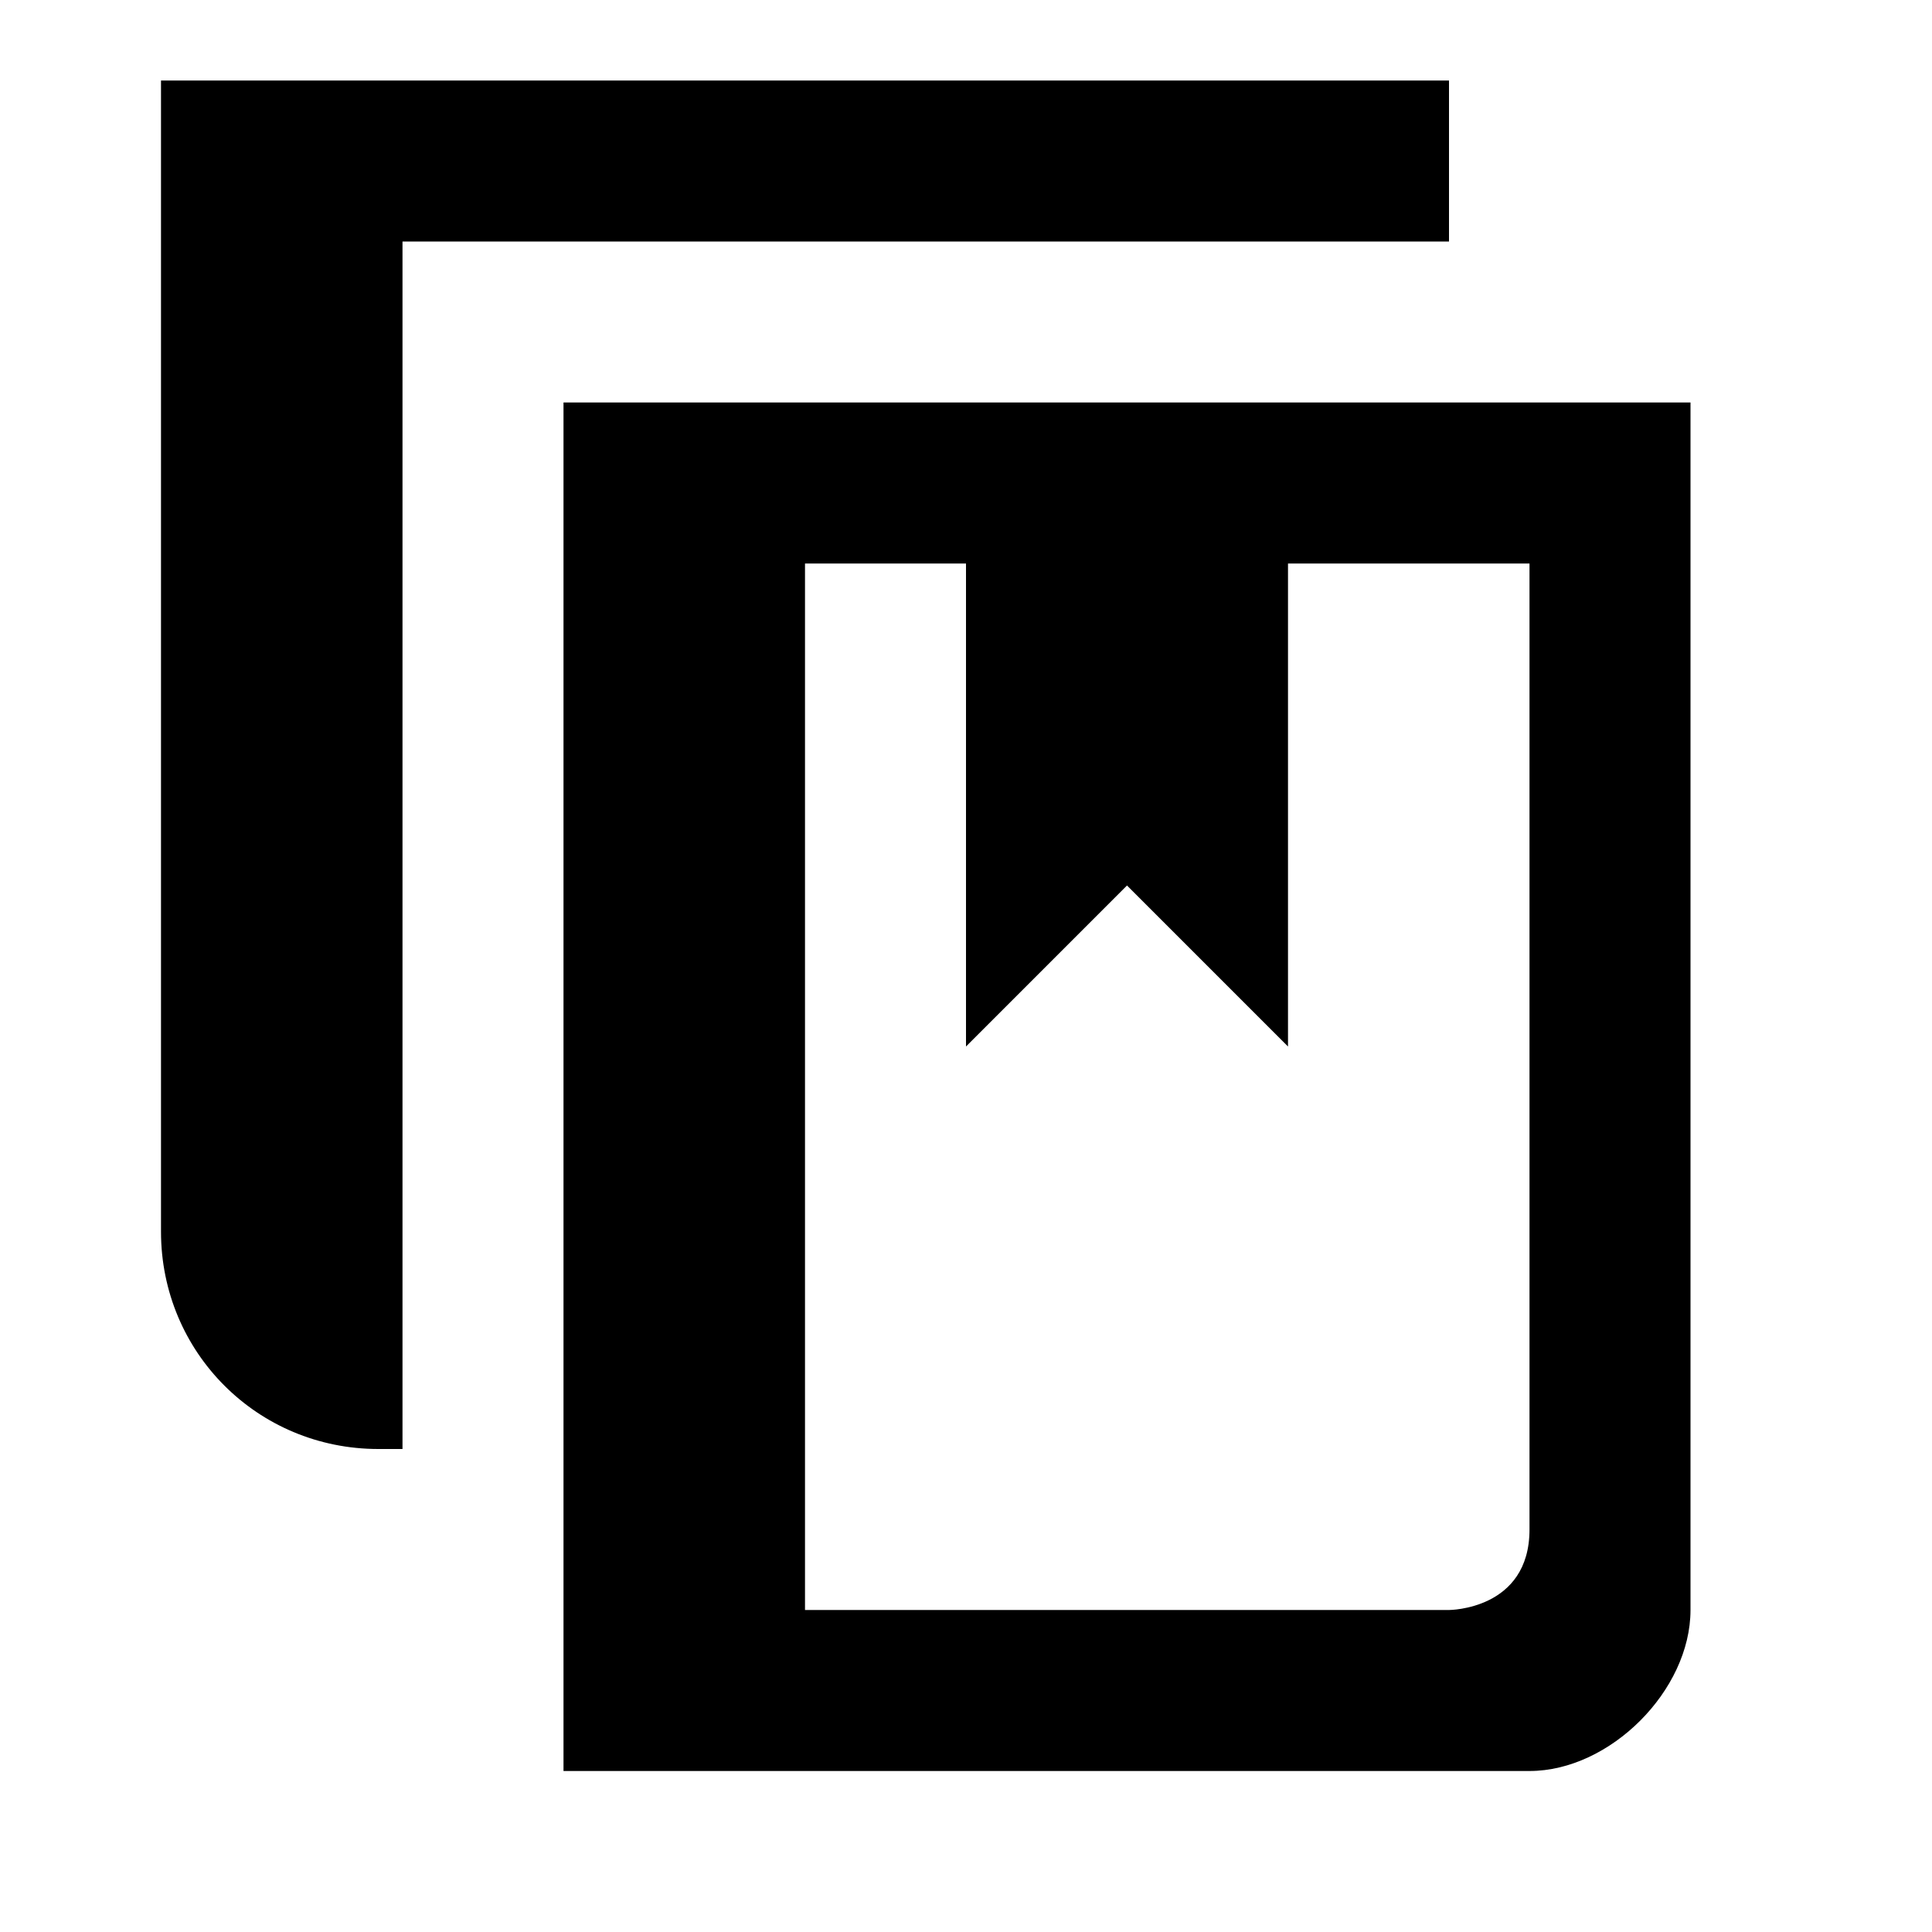
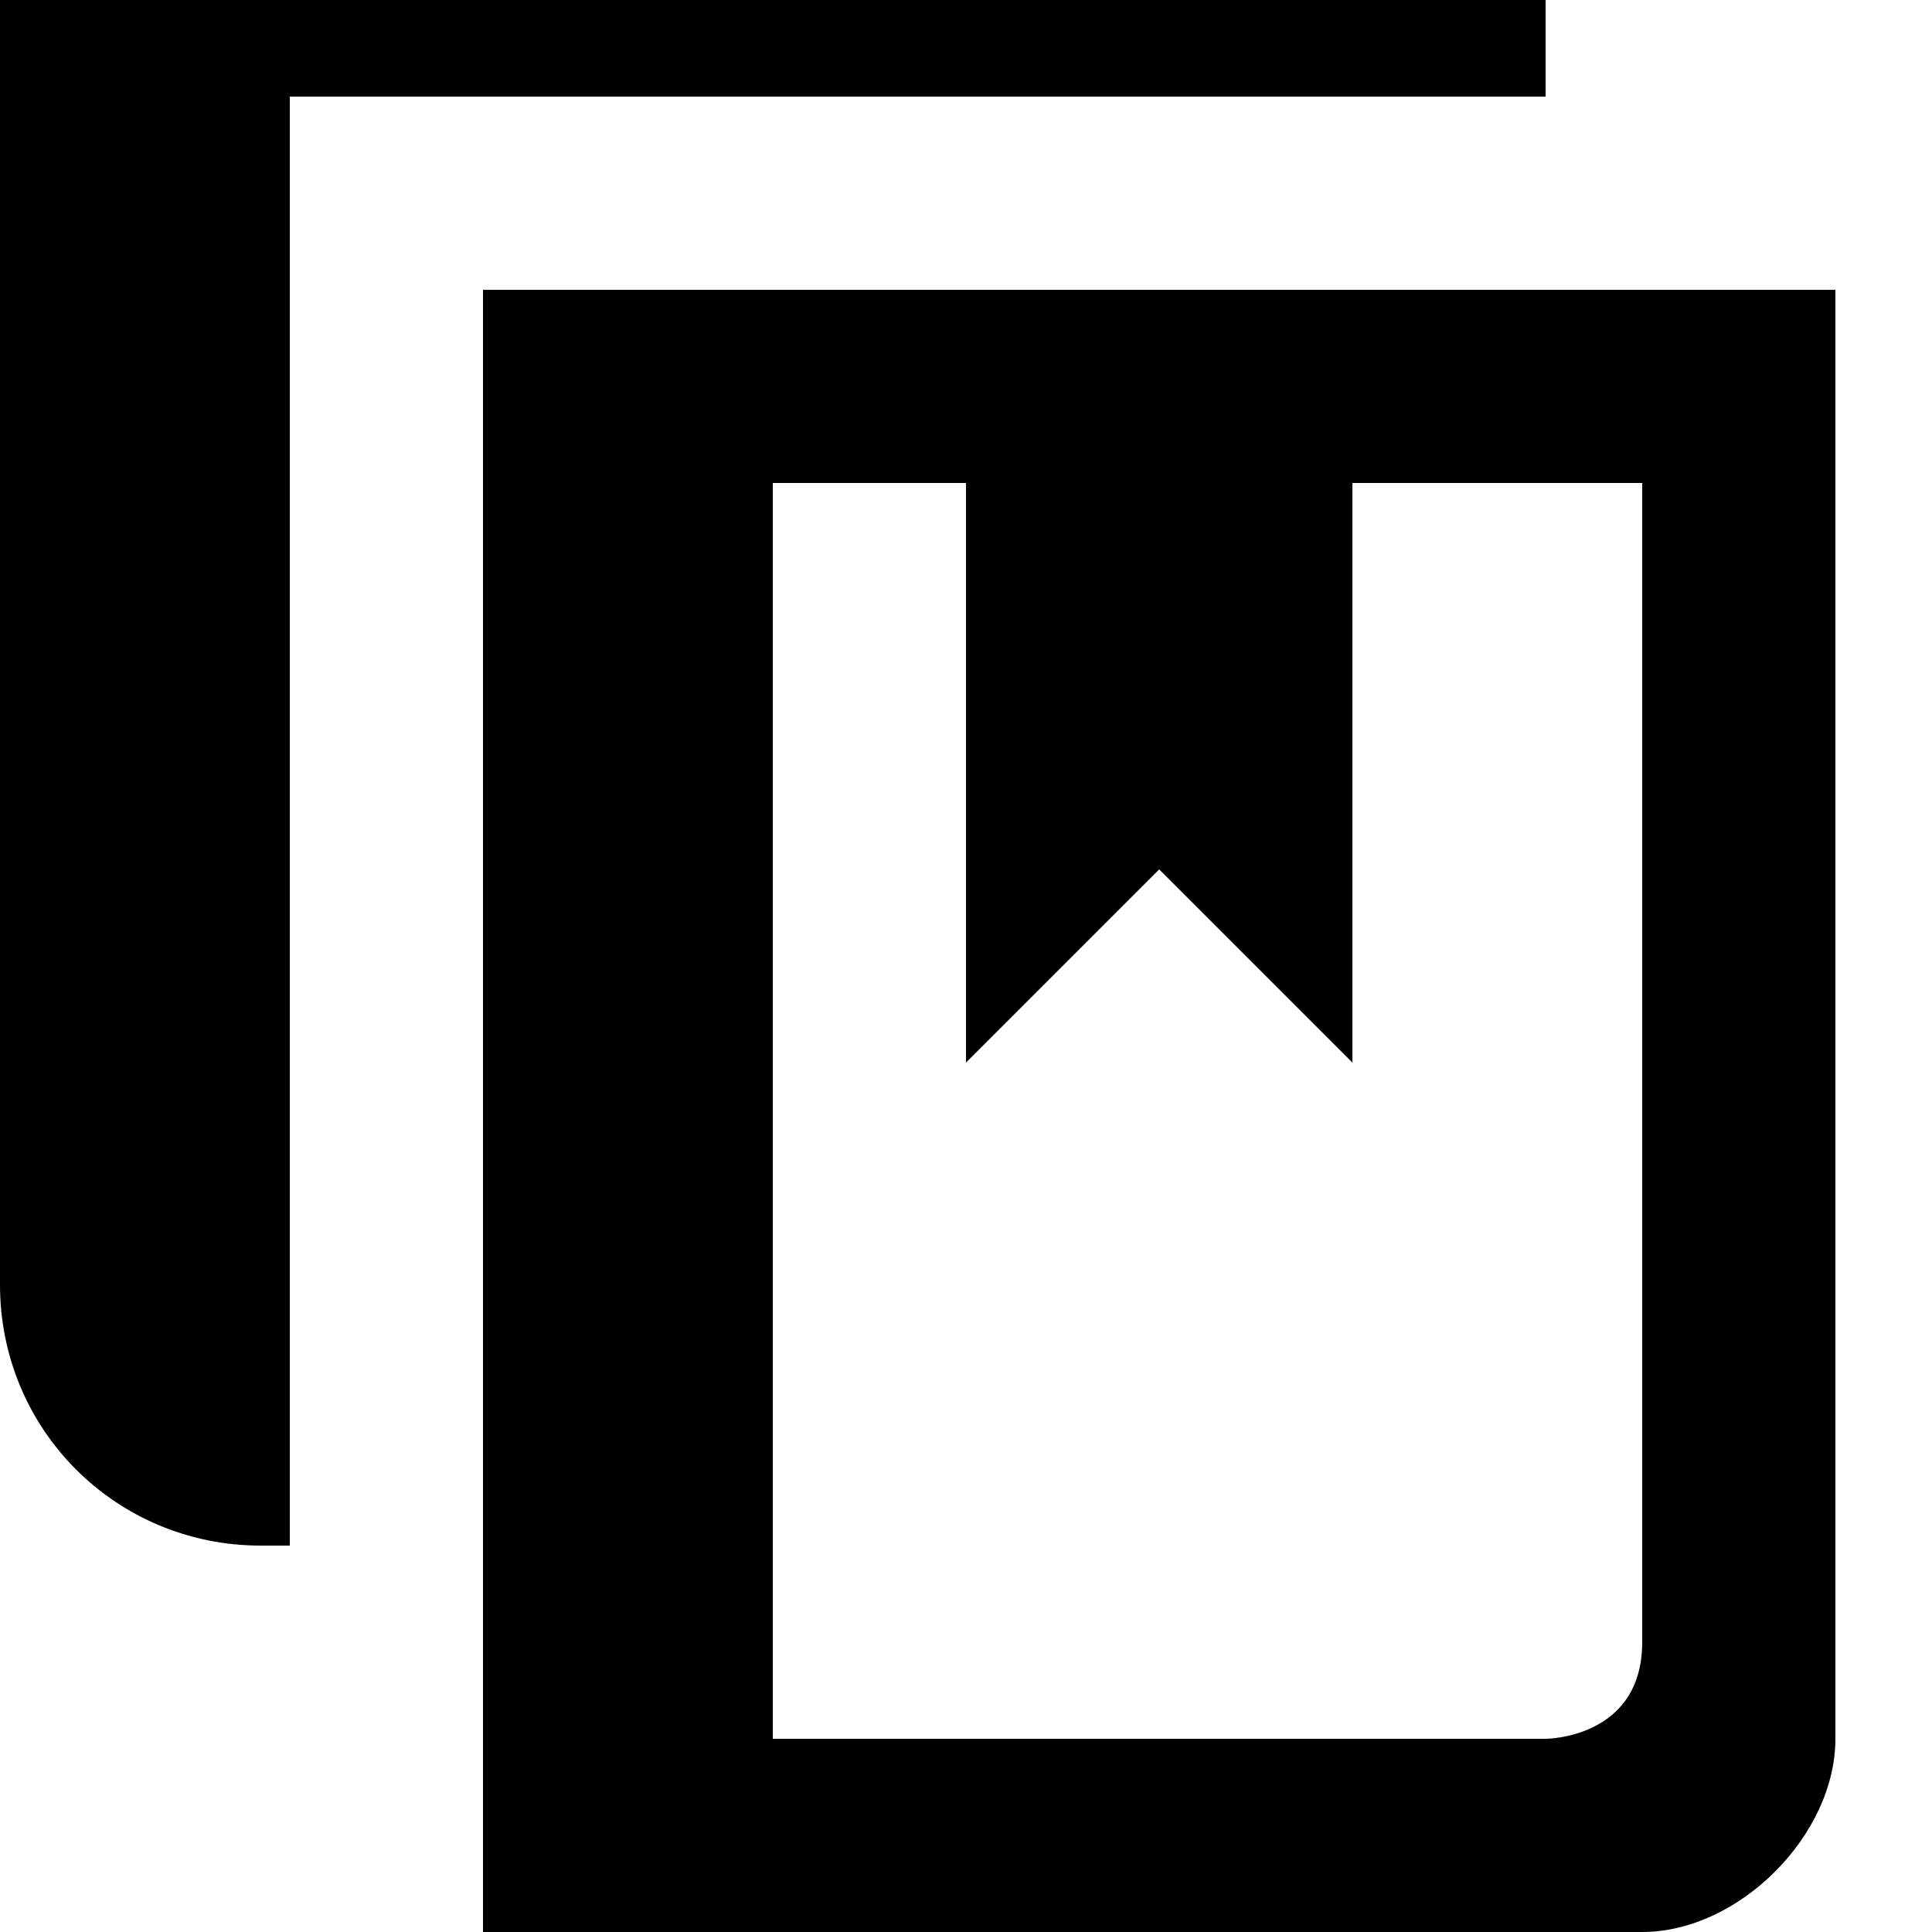
- <svg xmlns="http://www.w3.org/2000/svg" width="24" height="24" viewBox="0 0 24 24">
-   <g id="reference-existing">
-     <path id="fore-reference" d="M7 5v17h12c1 0 2-1 2-2v-15h-14zm12 14c0 1-1 1-1 1h-8v-13h2v6l2-2 2 2v-6h3v12z" />
-     <path id="back-reference" d="M5 18h-.3c-1.5 0-2.7-1.2-2.7-2.7v-13.5h3v16.2zM2 1h16v2h-16z" />
-   </g>
+ <svg xmlns="http://www.w3.org/2000/svg" width="20" height="20" viewBox="2 2 20 20">
+   <path id="fore-reference" d="M7 5v17h12c1 0 2-1 2-2V5H7zm12 14c0 1-1 1-1 1h-8V7h2v6l2-2 2 2V7h3v12z" />
+   <path id="back-reference" d="M5 18h-.3C3.2 18 2 16.8 2 15.3V1.8h3V18zM2 1h16v2H2z" />
</svg>
